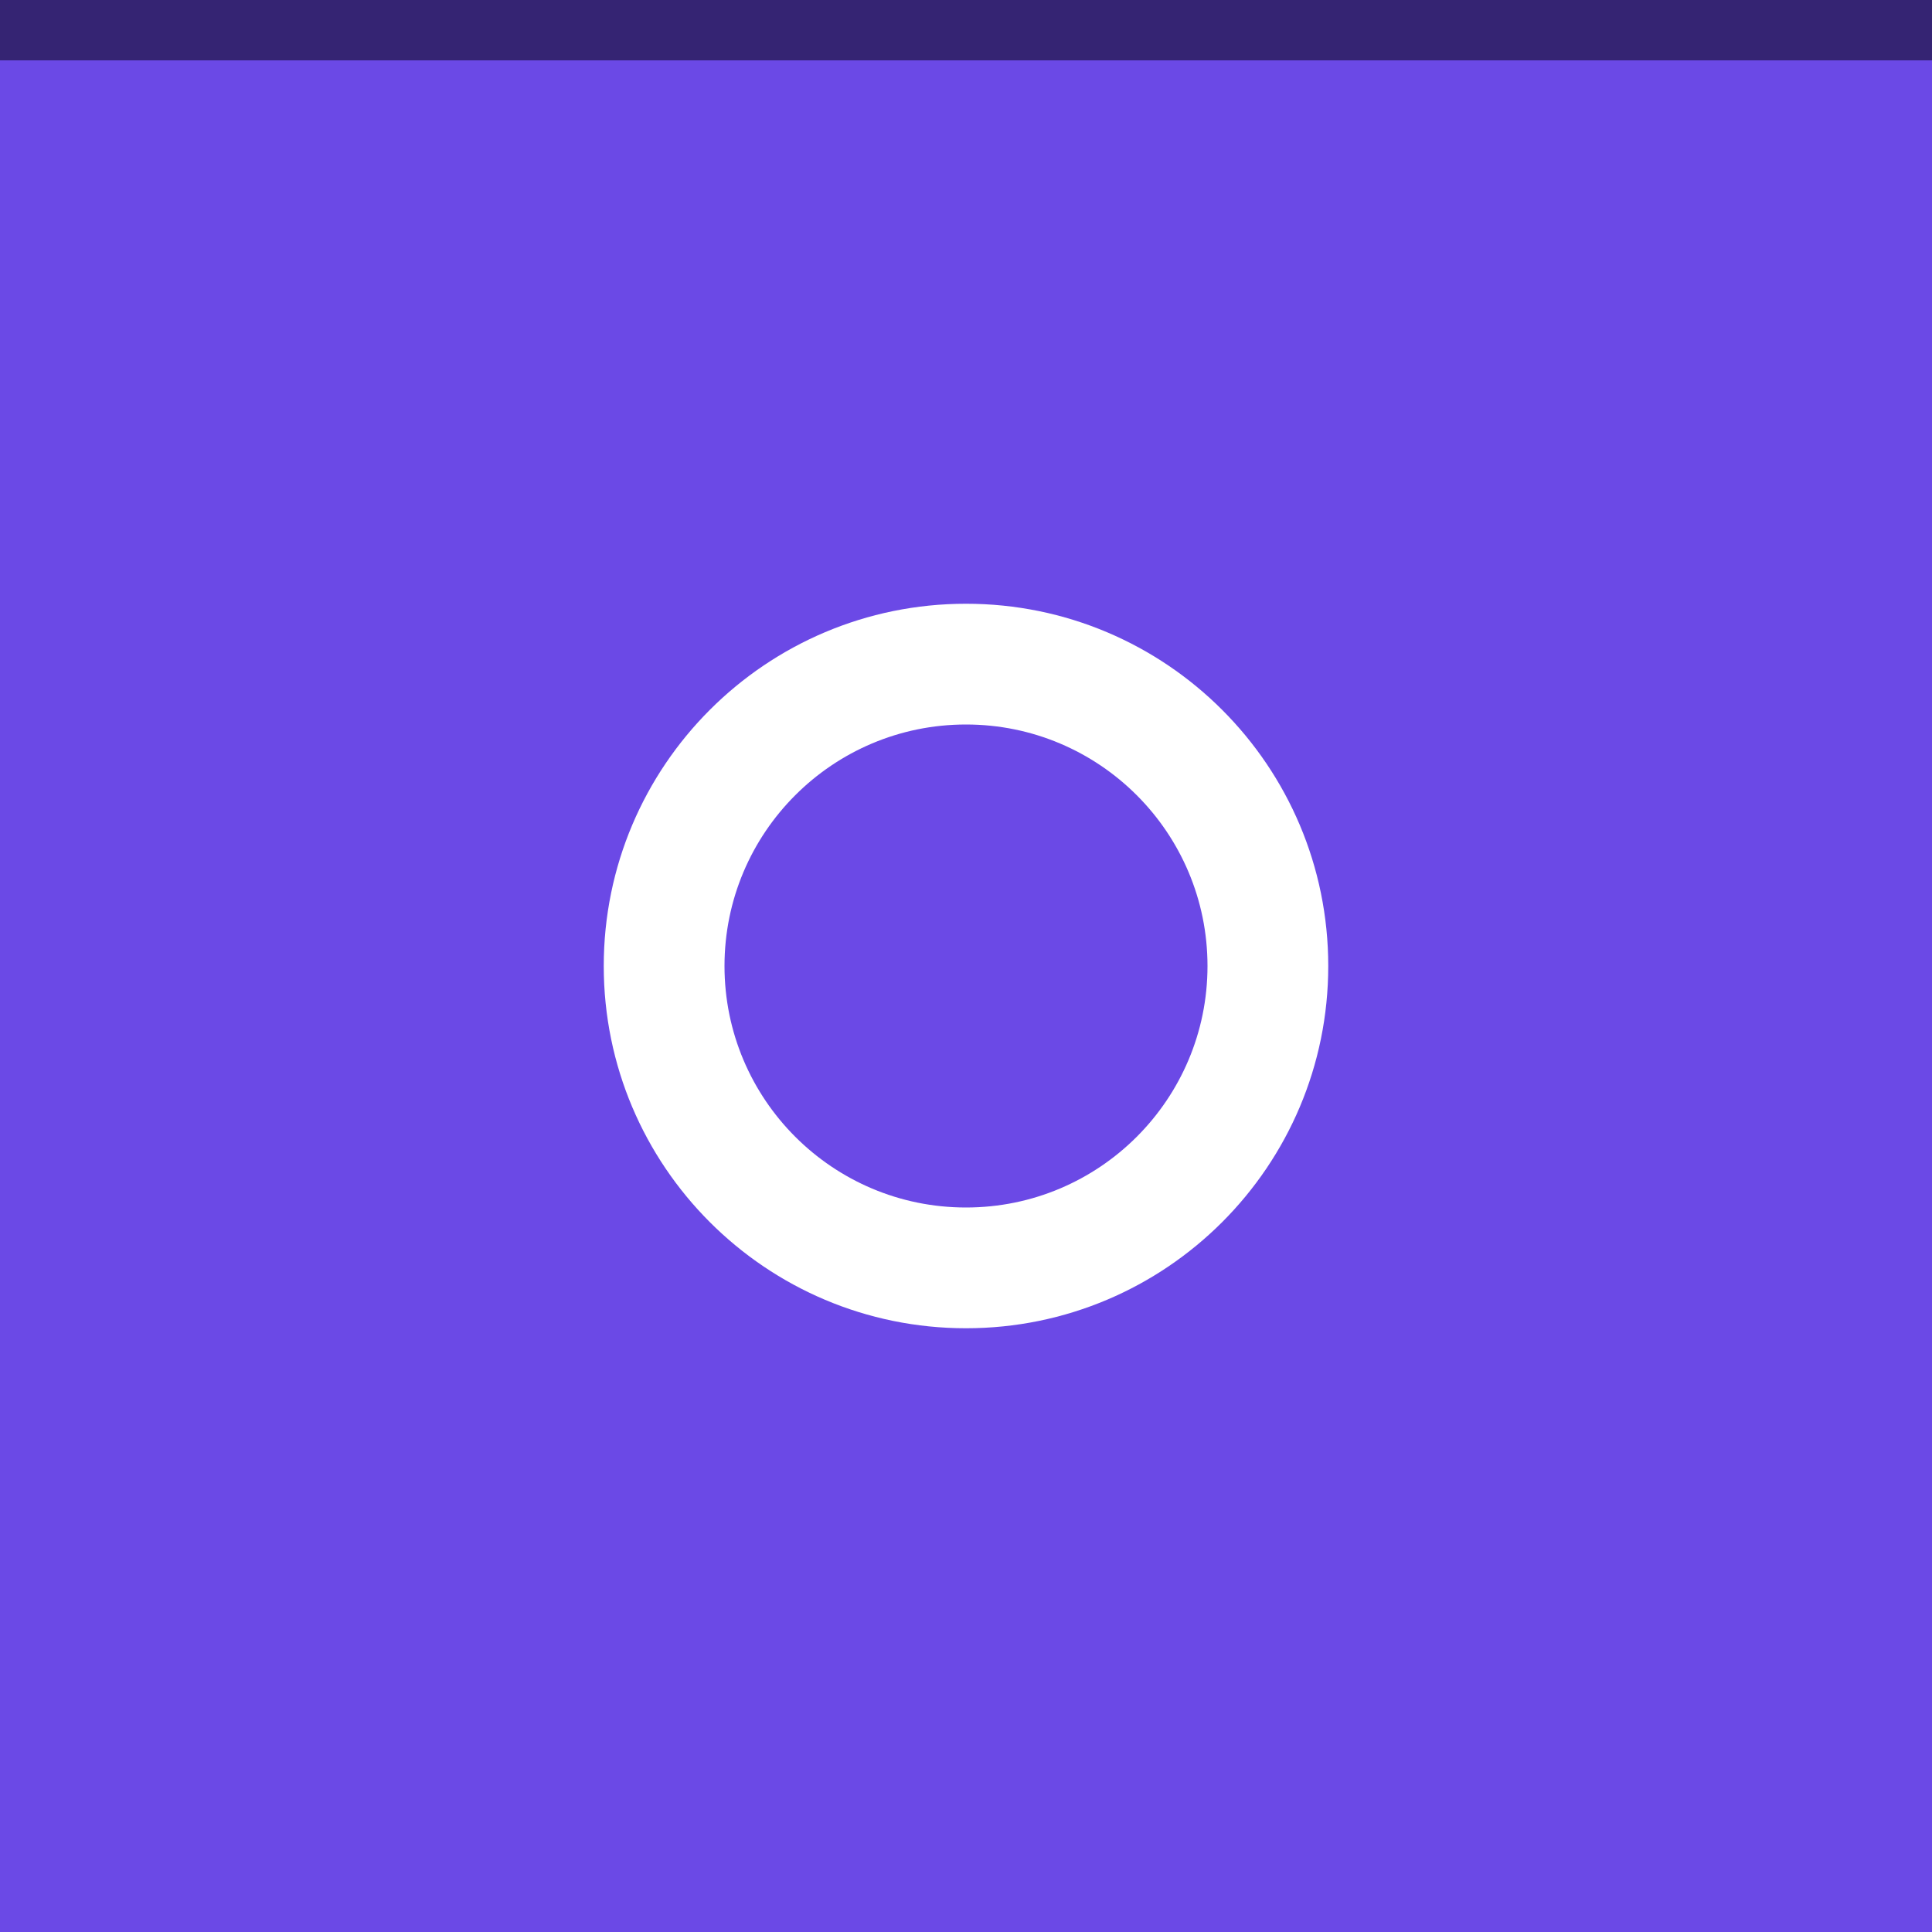
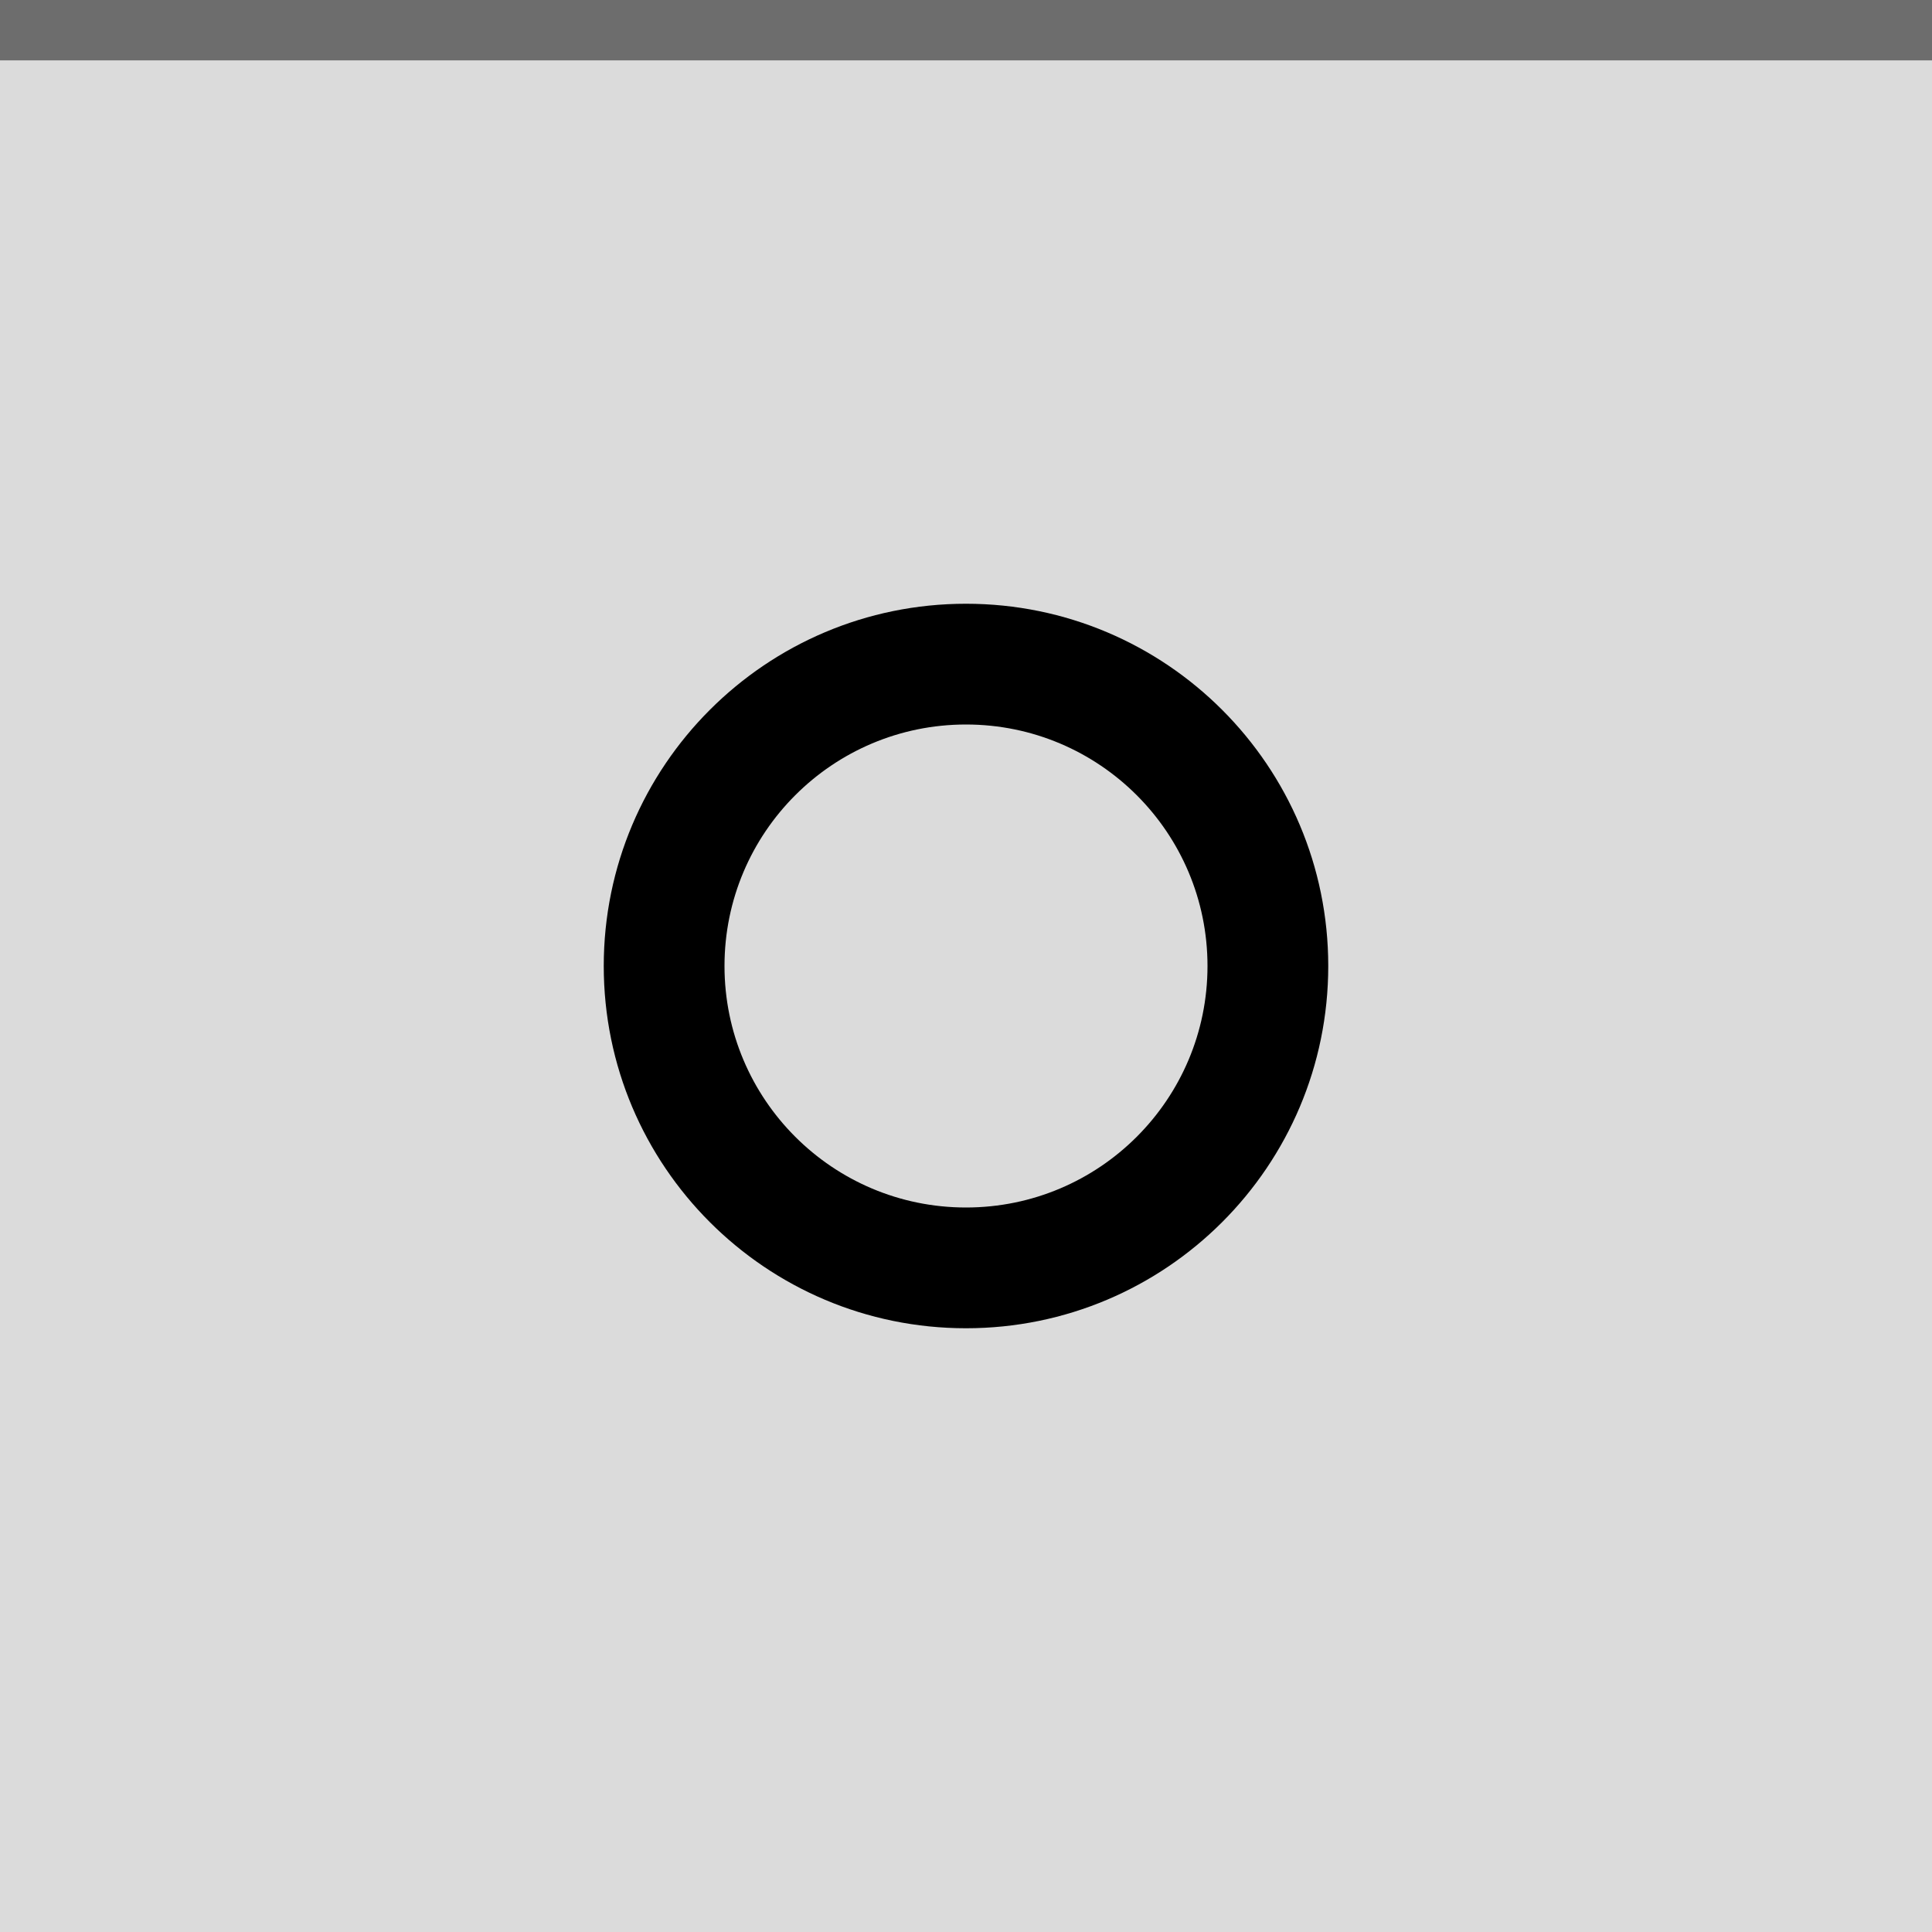
<svg xmlns="http://www.w3.org/2000/svg" width="32" height="32" viewBox="0 0 32 32" version="1.1" id="svg138">
  <defs id="defs142" />
-   <rect width="32" height="32" fill="#D6D6D6" id="rect128" style="fill:#6b49e6;fill-opacity:1" />
-   <g style="opacity:1;fill:#ffffff;fill-opacity:1" fill="#000000" opacity="0.38" id="g136">
-     <circle cx="16" cy="16" r="12" opacity="0" id="circle132" style="fill:#ffffff;fill-opacity:1" />
-     <path d="m16 10a6 6 0 0 0 -6 6 6 6 0 0 0 6 6 6 6 0 0 0 6 -6 6 6 0 0 0 -6 -6zm0 2a4 4 0 0 1 4 4 4 4 0 0 1 -4 4 4 4 0 0 1 -4 -4 4 4 0 0 1 4 -4z" id="path134" style="fill:#ffffff;fill-opacity:1" />
+   <rect width="32" height="32" fill="#D6D6D6" id="rect128" style="fill:#dbdbdb;fill-opacity:1" />
+   <g style="opacity:1;fill:#000000;fill-opacity:1" fill="#000000" opacity="0.38" id="g136">
+     <circle cx="16" cy="16" r="12" opacity="0" id="circle132" style="fill:#000000;fill-opacity:1" />
+     <path d="m16 10a6 6 0 0 0 -6 6 6 6 0 0 0 6 6 6 6 0 0 0 6 -6 6 6 0 0 0 -6 -6zm0 2a4 4 0 0 1 4 4 4 4 0 0 1 -4 4 4 4 0 0 1 -4 -4 4 4 0 0 1 4 -4z" id="path134" style="fill:#000000;fill-opacity:1" />
  </g>
  <rect width="32" height="1" fill="#FFFFFF" fill-opacity="0.4" id="rect166-5" style="opacity:0.5;fill:#000000;fill-opacity:1" x="0" y="0" />
</svg>
